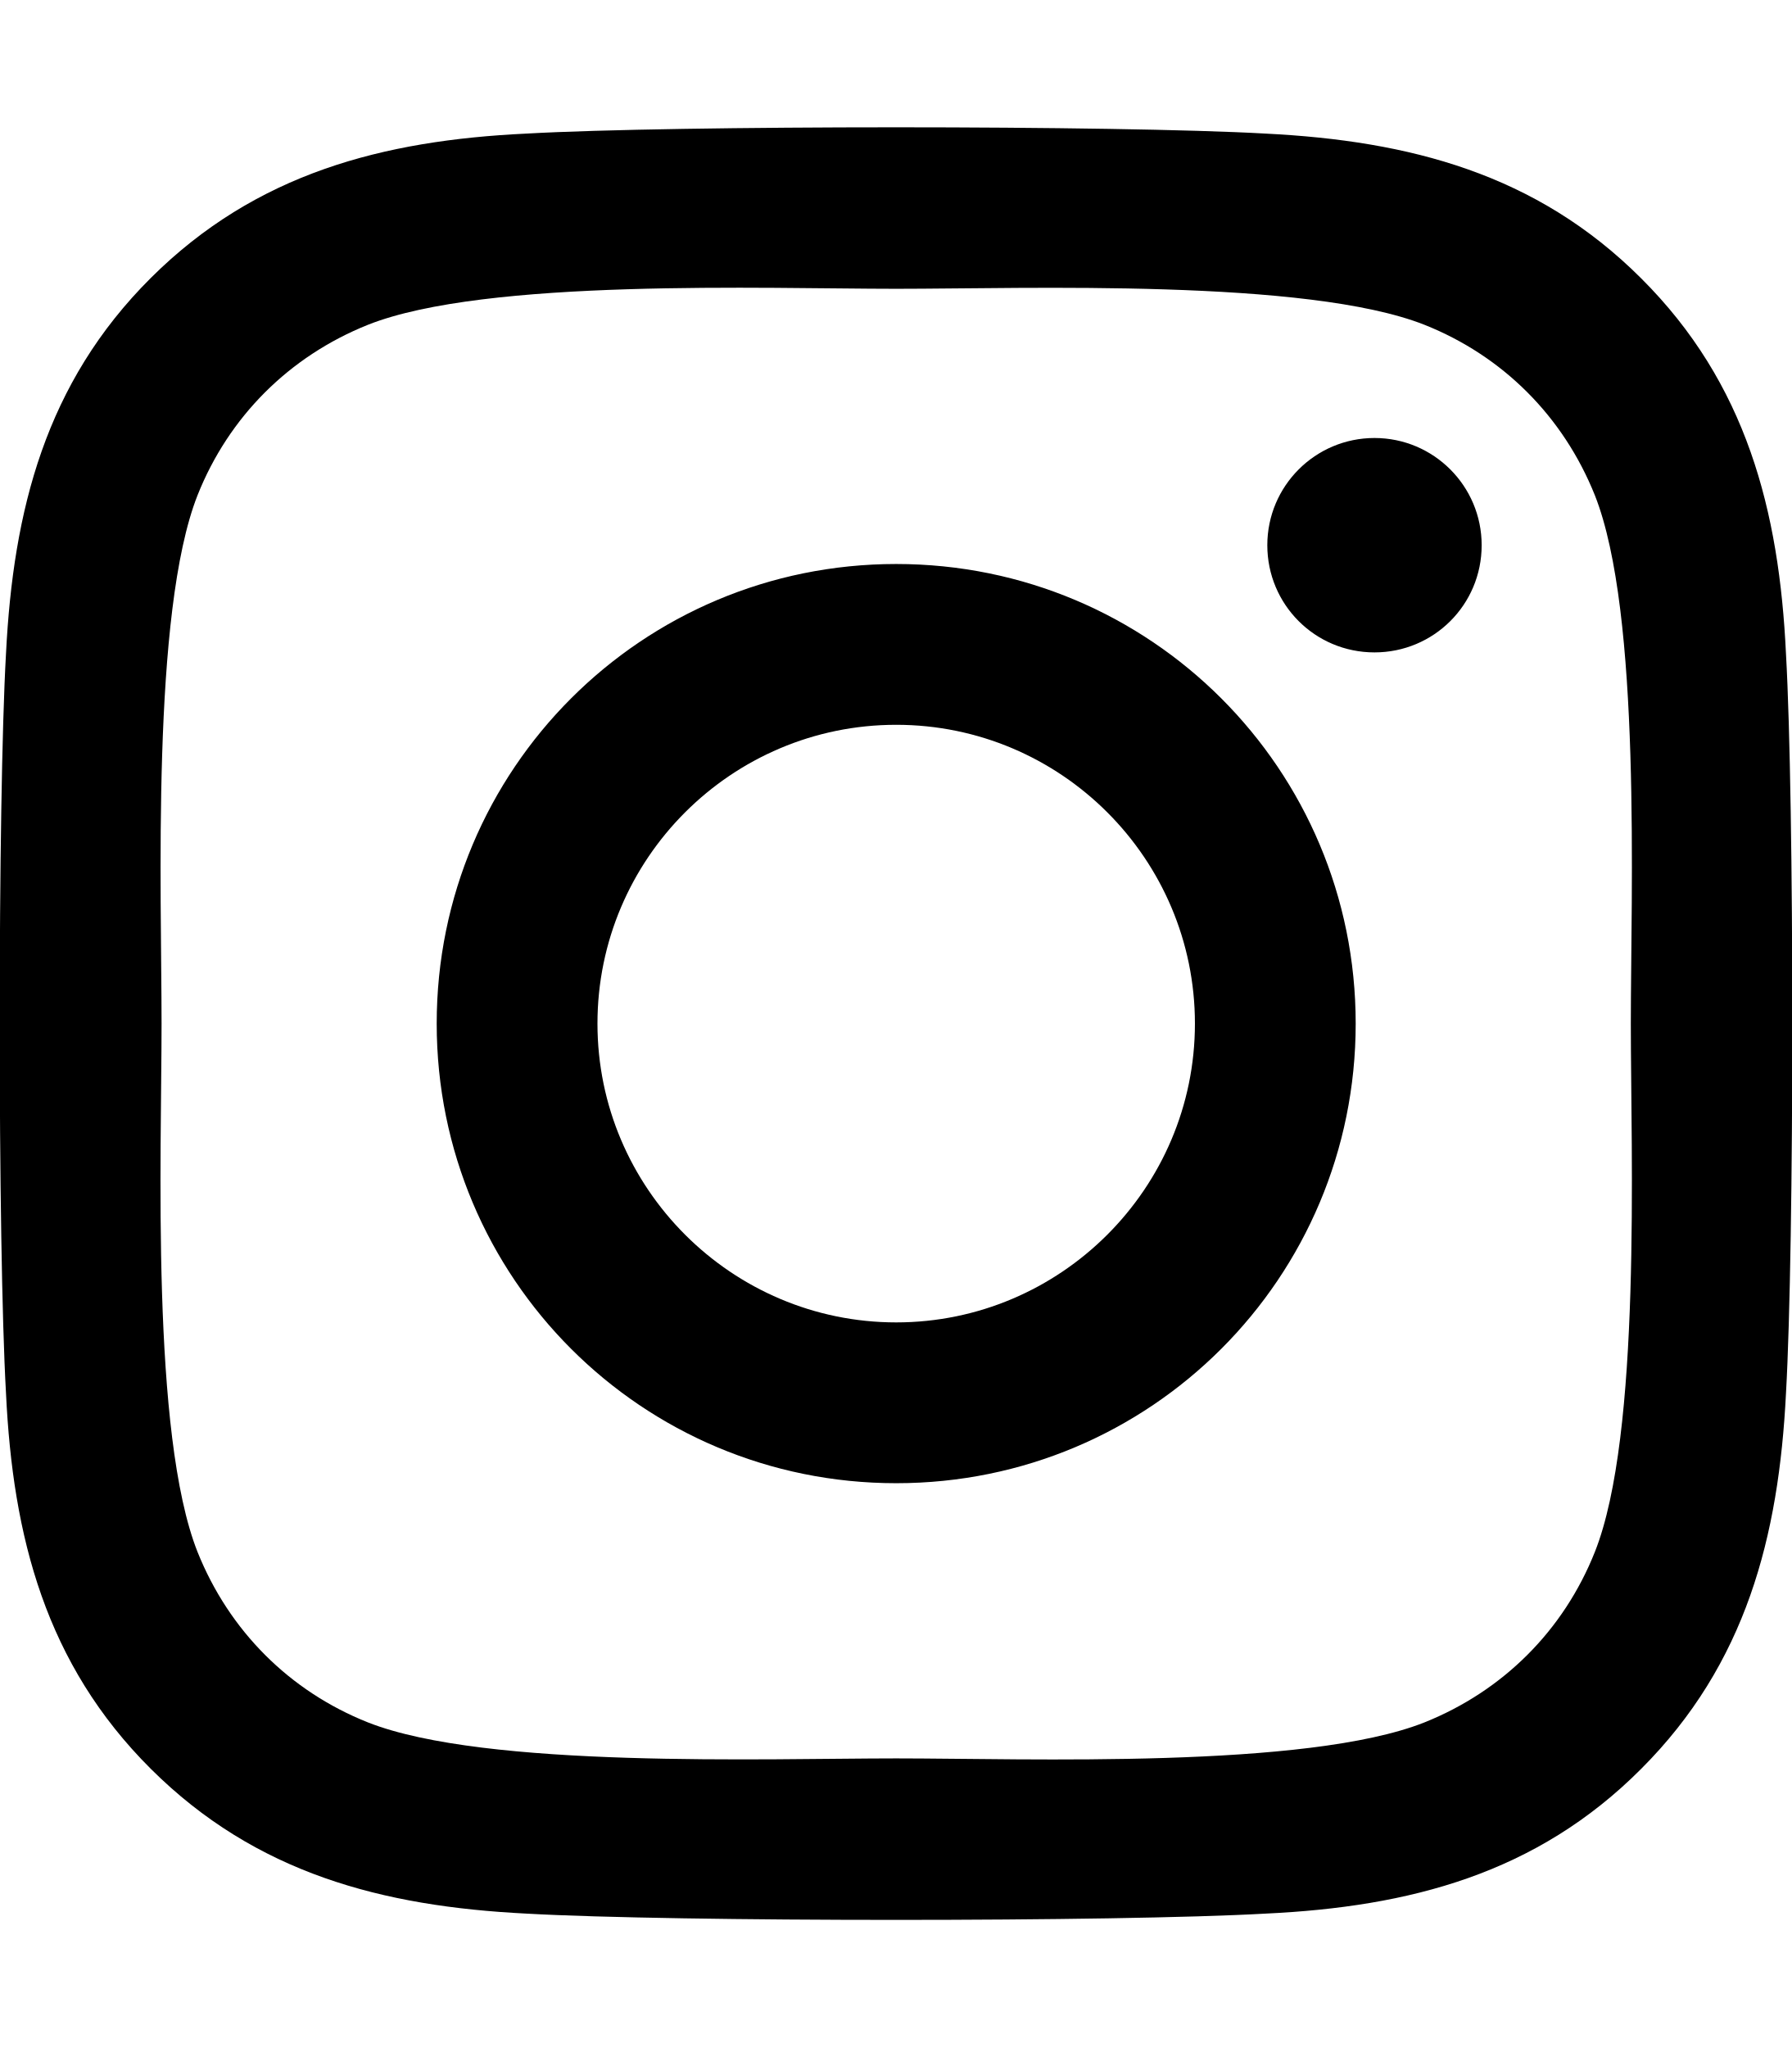
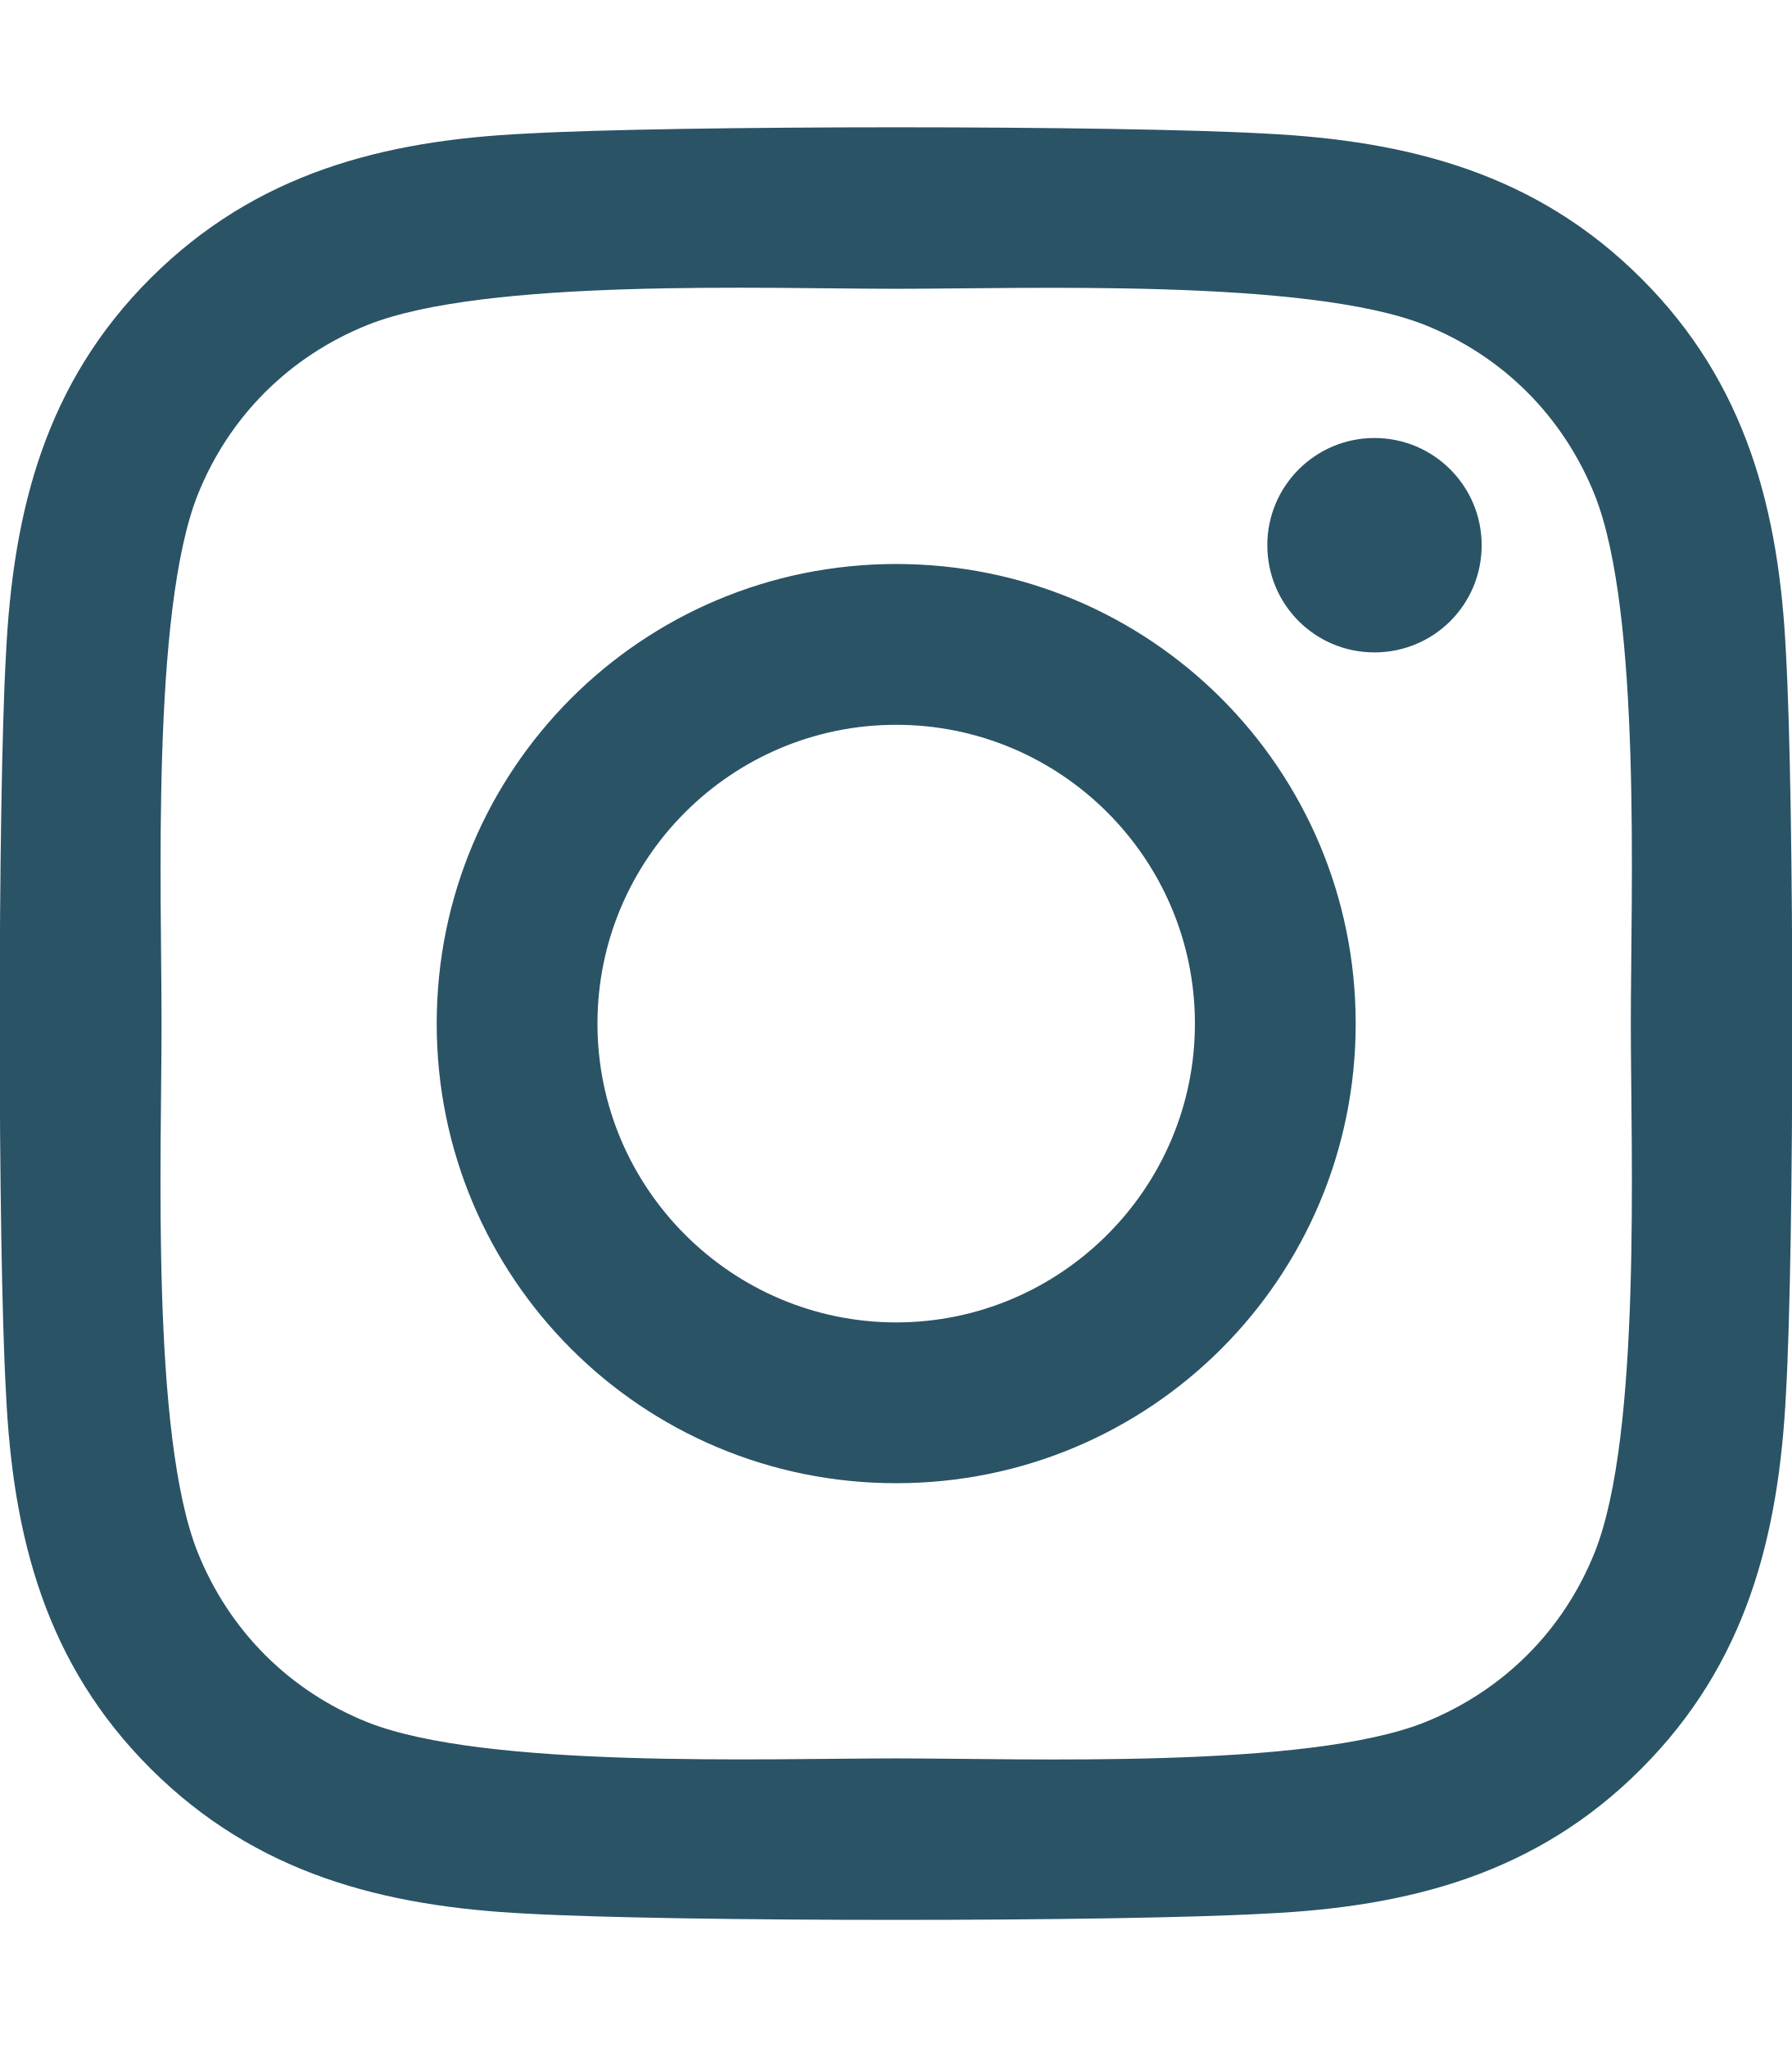
<svg xmlns="http://www.w3.org/2000/svg" viewBox="0 0 448 512">
-   <path d="M224.1 141c-63.6 0-114.9 51.3-114.9 114.9s51.3 114.9 114.9 114.9S339 319.5 339 255.9 287.7 141 224.1 141zm0 189.6c-41.1 0-74.7-33.5-74.7-74.7s33.5-74.7 74.7-74.7 74.7 33.5 74.7 74.7-33.6 74.7-74.7 74.7zm146.4-194.3c0 14.9-12 26.8-26.8 26.8-14.9 0-26.8-12-26.8-26.8s12-26.8 26.8-26.8 26.8 12 26.8 26.8zm76.1 27.2c-1.7-35.9-9.9-67.7-36.2-93.9-26.2-26.2-58-34.4-93.9-36.2-37-2.1-147.9-2.1-184.9 0-35.8 1.7-67.6 9.9-93.9 36.1s-34.4 58-36.2 93.9c-2.1 37-2.1 147.9 0 184.9 1.7 35.9 9.9 67.7 36.2 93.9s58 34.4 93.9 36.2c37 2.1 147.9 2.1 184.9 0 35.9-1.7 67.7-9.9 93.9-36.2 26.2-26.2 34.4-58 36.2-93.9 2.1-37 2.1-147.8 0-184.8zM398.8 388c-7.8 19.6-22.9 34.7-42.6 42.6-29.5 11.7-99.5 9-132.1 9s-102.7 2.6-132.1-9c-19.6-7.8-34.7-22.9-42.6-42.6-11.7-29.5-9-99.5-9-132.1s-2.6-102.7 9-132.1c7.8-19.6 22.9-34.7 42.6-42.6 29.5-11.7 99.5-9 132.1-9s102.7-2.6 132.1 9c19.6 7.8 34.7 22.9 42.6 42.6 11.7 29.5 9 99.5 9 132.1s2.7 102.7-9 132.1z" />
+   <path fill="#2a5366" d="M224.1 141c-63.6 0-114.9 51.3-114.9 114.9s51.3 114.9 114.9 114.9S339 319.5 339 255.9 287.7 141 224.1 141zm0 189.6c-41.1 0-74.7-33.5-74.7-74.7s33.5-74.7 74.7-74.7 74.7 33.5 74.7 74.7-33.6 74.7-74.7 74.7zm146.4-194.3c0 14.9-12 26.8-26.8 26.8-14.9 0-26.8-12-26.8-26.8s12-26.8 26.8-26.8 26.8 12 26.8 26.8zm76.1 27.2c-1.7-35.9-9.9-67.7-36.2-93.9-26.2-26.2-58-34.4-93.9-36.2-37-2.1-147.9-2.1-184.9 0-35.8 1.7-67.6 9.9-93.9 36.1s-34.4 58-36.2 93.9c-2.1 37-2.1 147.9 0 184.9 1.7 35.9 9.9 67.7 36.2 93.9s58 34.4 93.9 36.2c37 2.1 147.9 2.1 184.9 0 35.9-1.7 67.7-9.9 93.9-36.2 26.2-26.2 34.4-58 36.2-93.9 2.1-37 2.1-147.8 0-184.8zM398.8 388c-7.8 19.6-22.9 34.7-42.6 42.6-29.5 11.7-99.5 9-132.1 9s-102.7 2.6-132.1-9c-19.6-7.8-34.7-22.9-42.6-42.6-11.7-29.5-9-99.5-9-132.1s-2.6-102.7 9-132.1c7.8-19.6 22.9-34.7 42.6-42.6 29.5-11.7 99.5-9 132.1-9s102.7-2.6 132.1 9c19.6 7.8 34.7 22.9 42.6 42.6 11.7 29.5 9 99.5 9 132.1s2.7 102.7-9 132.1z" />
</svg>
